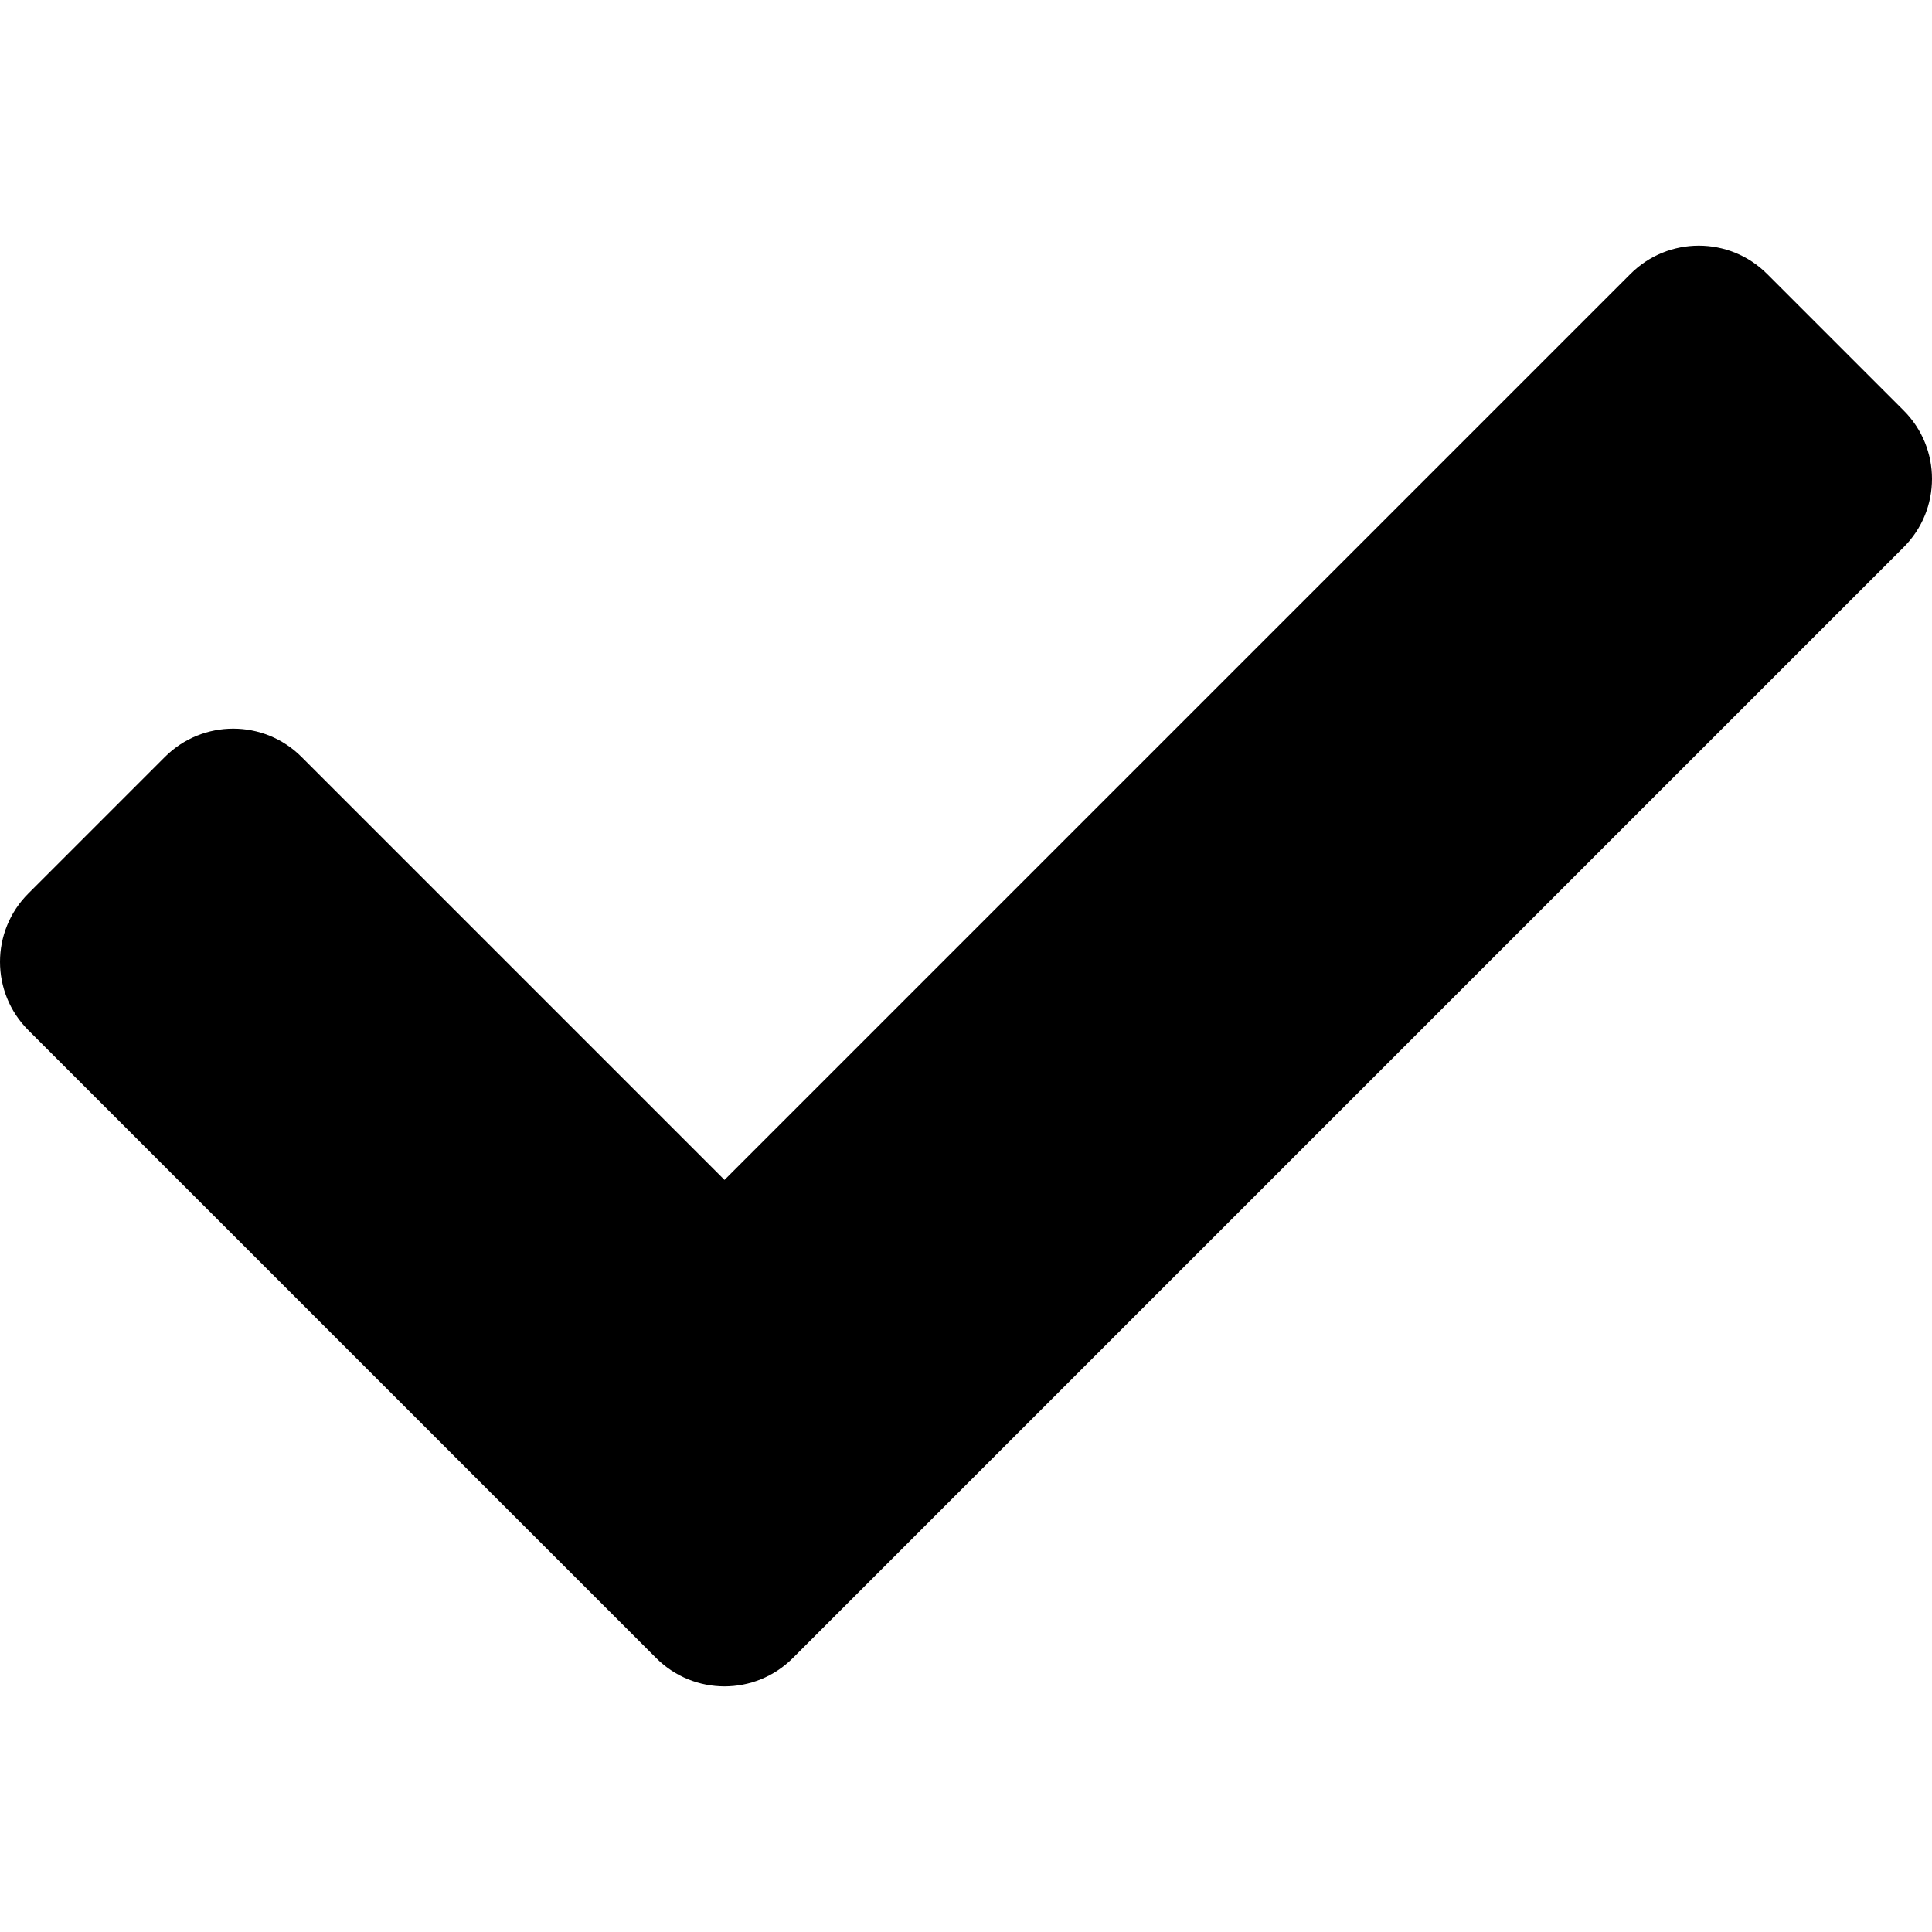
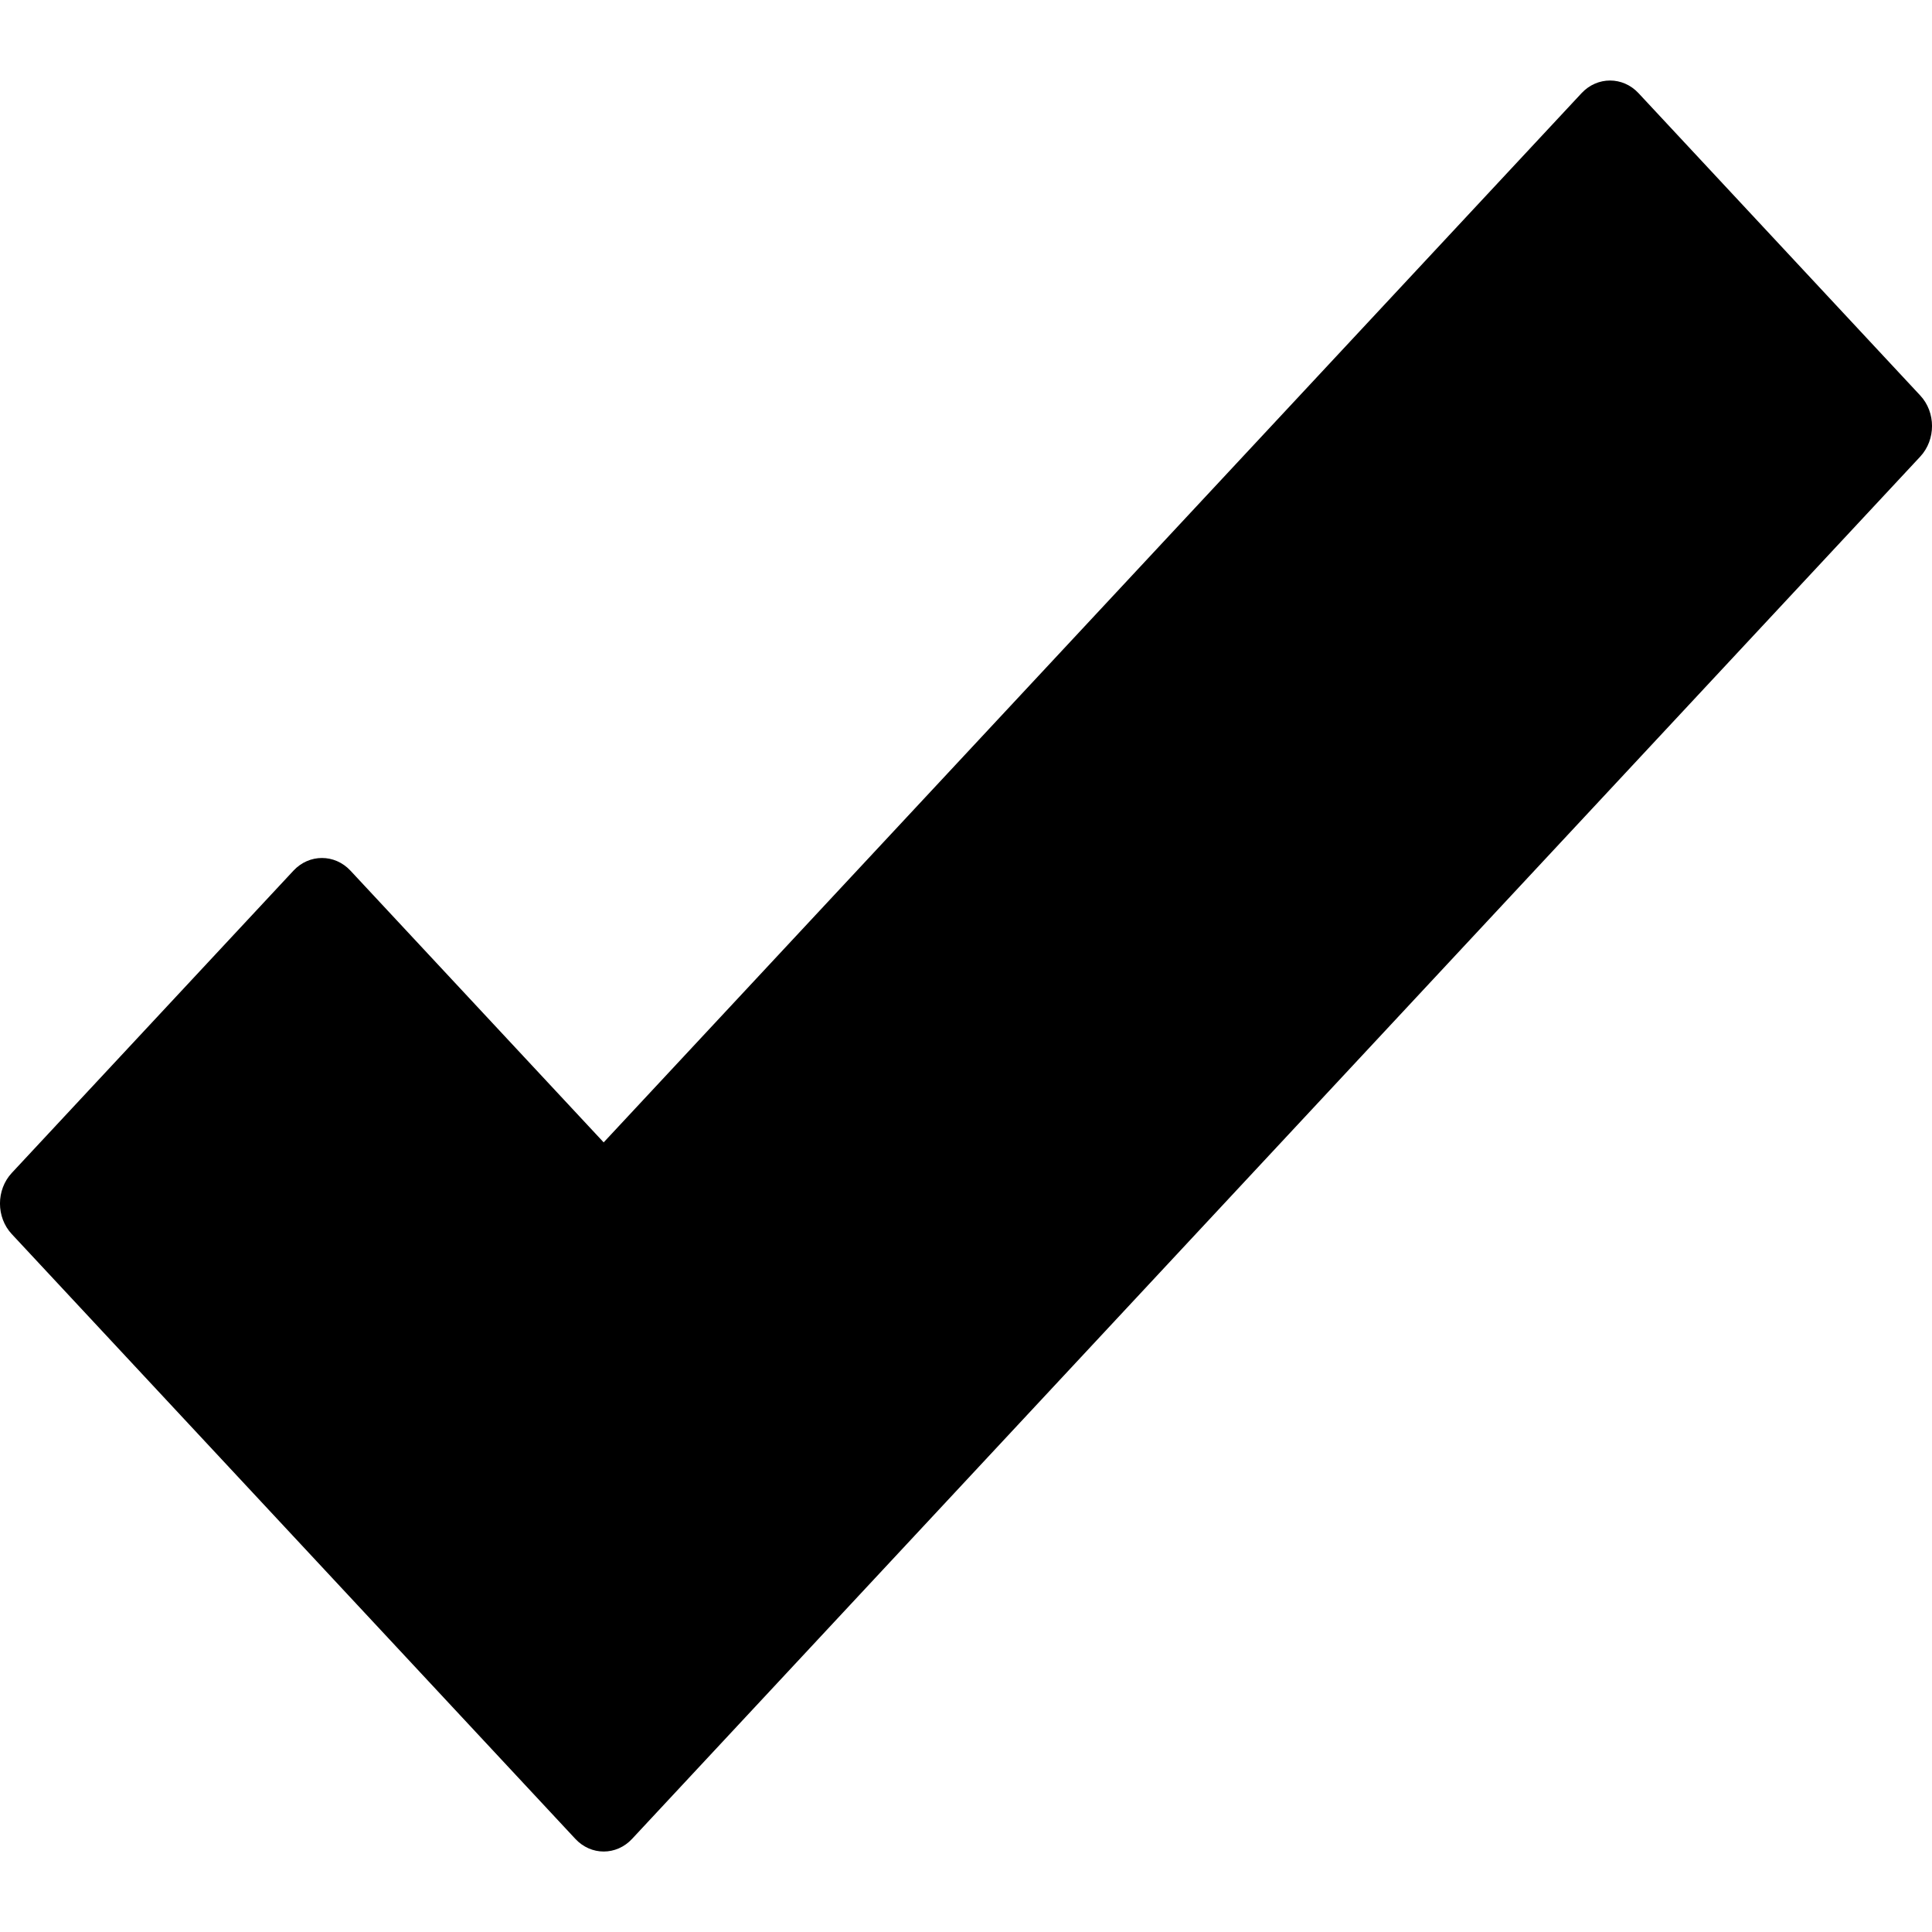
- <svg xmlns="http://www.w3.org/2000/svg" viewBox="0 0 512 512">
-   <path d="M173.898 439.404l-166.4-166.4c-9.997-9.997-9.997-26.206 0-36.204l36.203-36.204c9.997-9.998 26.207-9.998 36.204 0L192 312.69 432.095 72.596c9.997-9.997 26.207-9.997 36.204 0l36.203 36.204c9.997 9.997 9.997 26.206 0 36.204l-294.4 294.401c-9.998 9.997-26.207 9.997-36.204-.001z" />
+ <svg xmlns="http://www.w3.org/2000/svg" width="24" height="24" viewBox="0 0 24 24" fill="none">
+   <path fill-rule="evenodd" clip-rule="evenodd" d="M23.854 4.913L20.354 1.157C20.159 0.948 19.842 0.948 19.647 1.157L7.499 14.191L4.353 10.815C4.158 10.606 3.841 10.606 3.646 10.815L0.146 14.571C-0.049 14.781 -0.049 15.121 0.146 15.33L7.146 22.842C7.341 23.053 7.658 23.053 7.853 22.842L23.854 5.672C24.049 5.462 24.049 5.122 23.854 4.913Z" fill="black" />
</svg>
